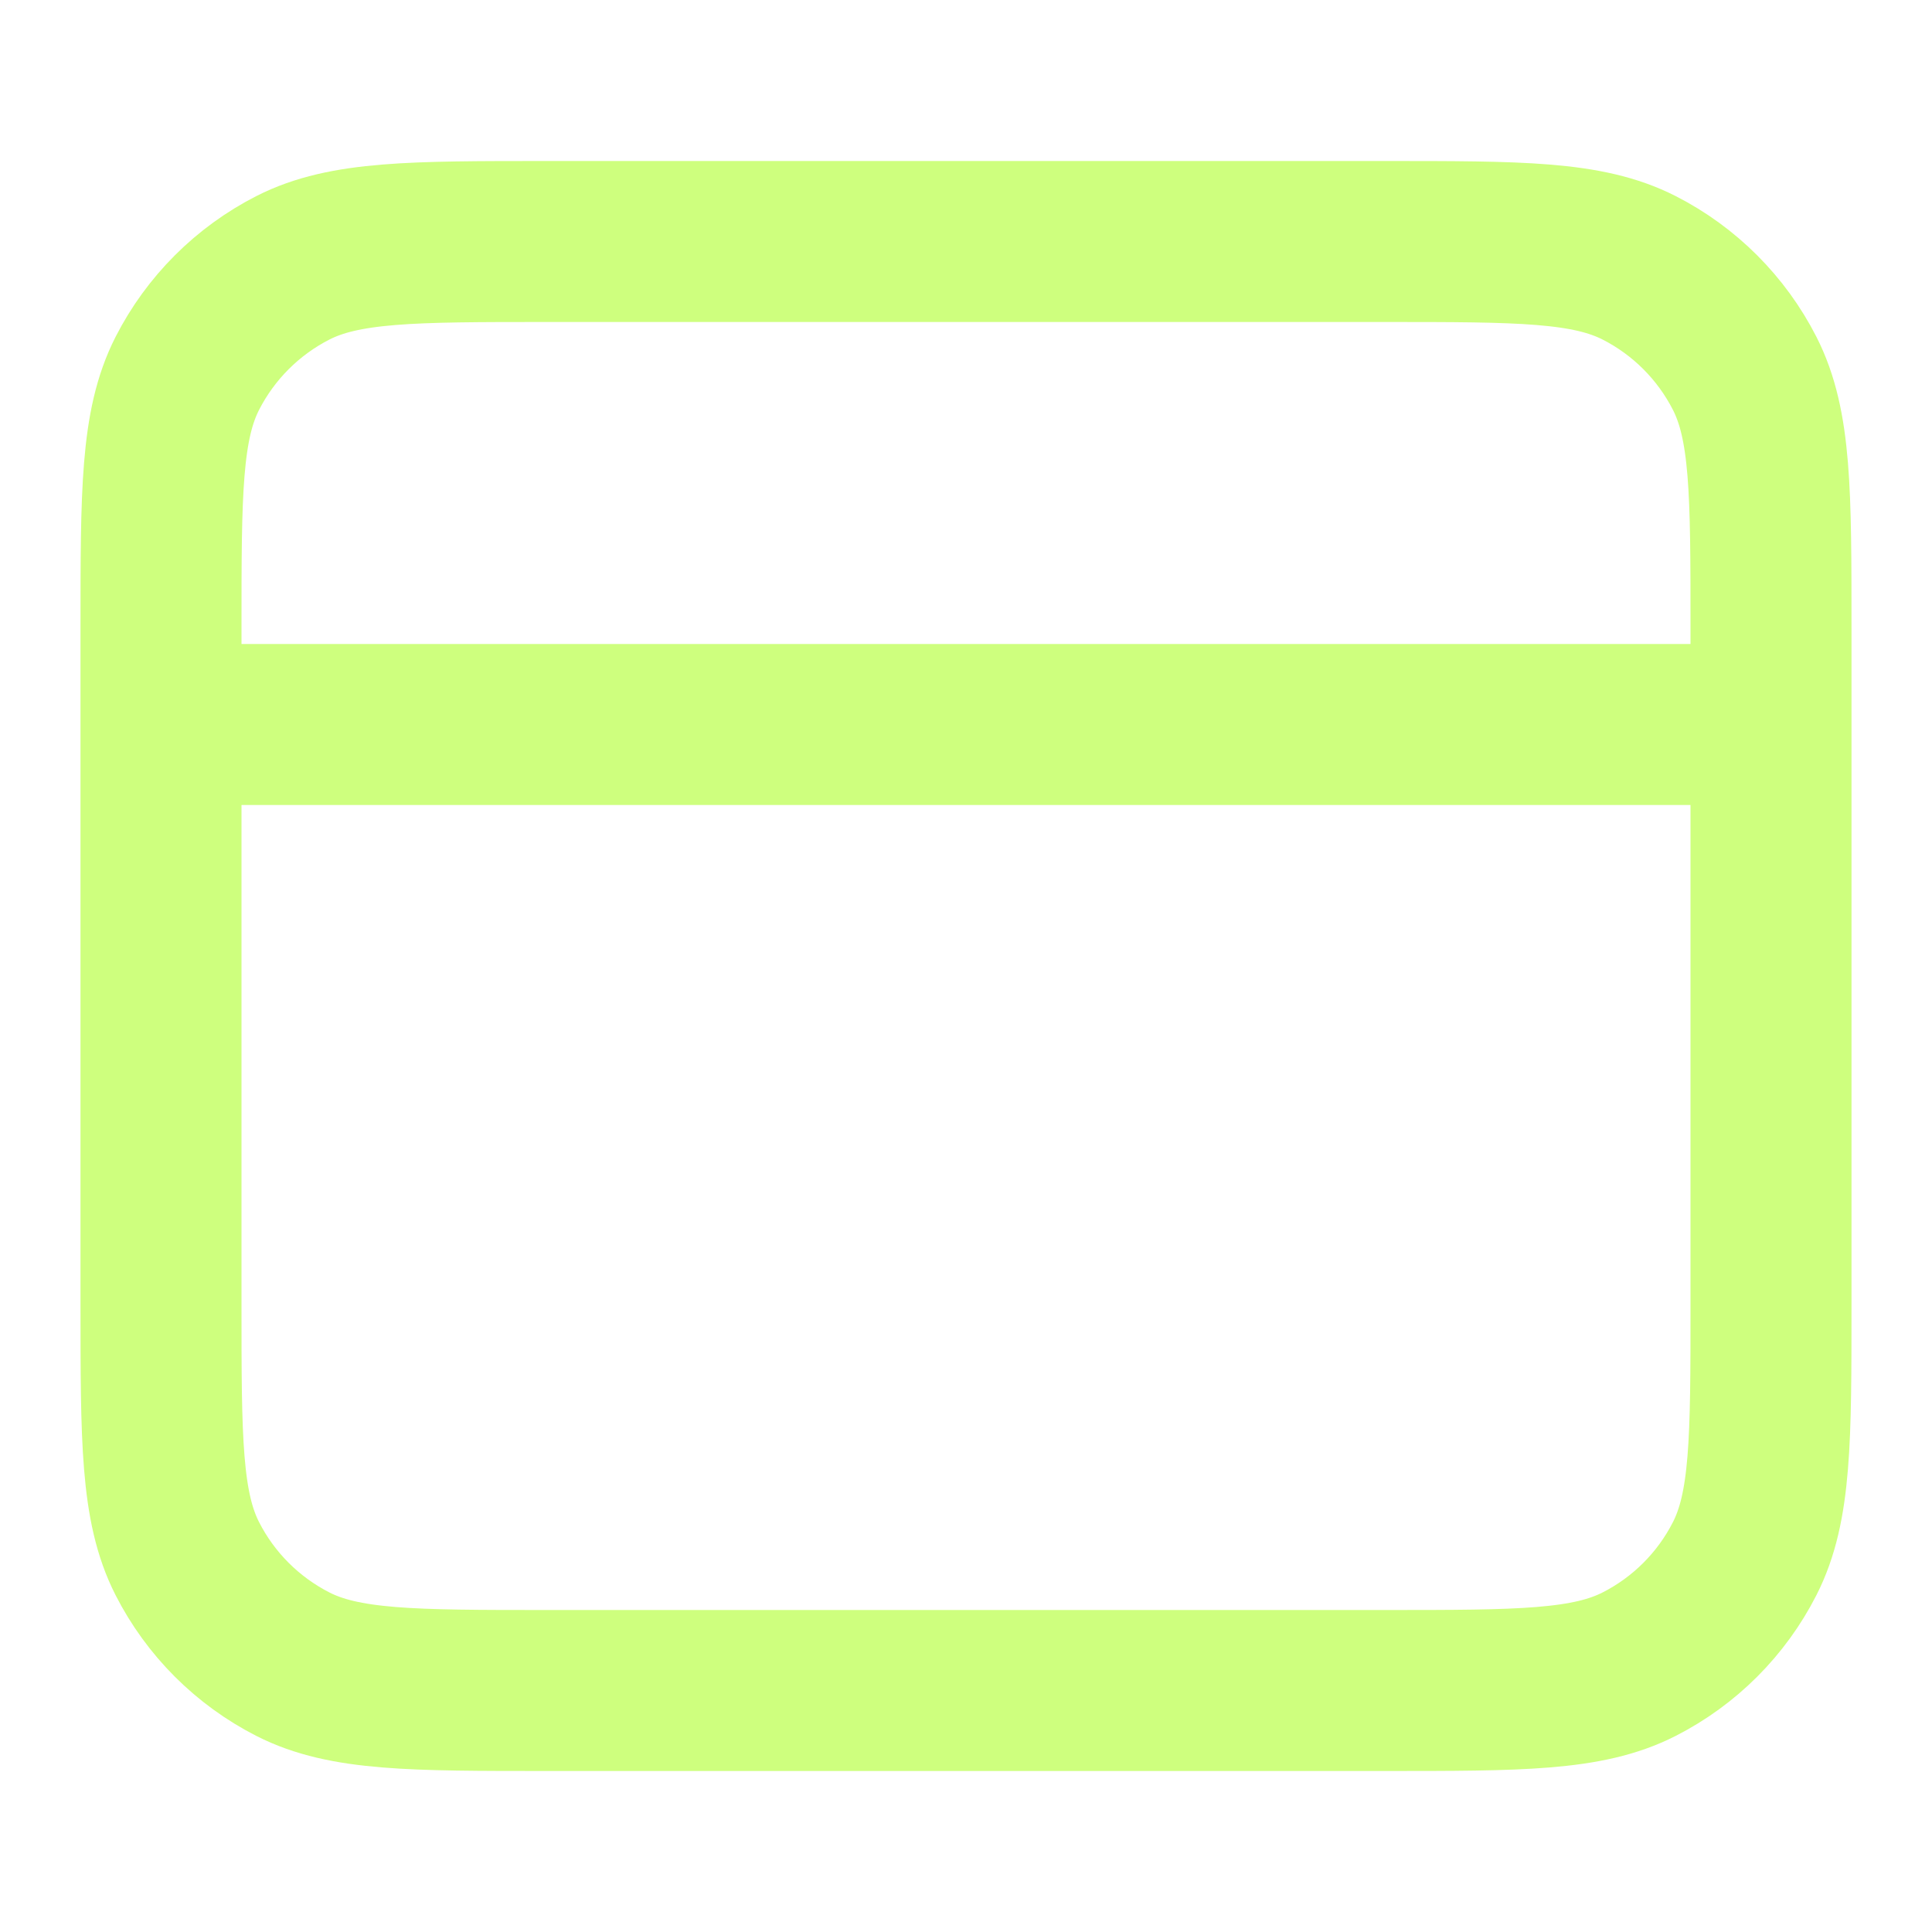
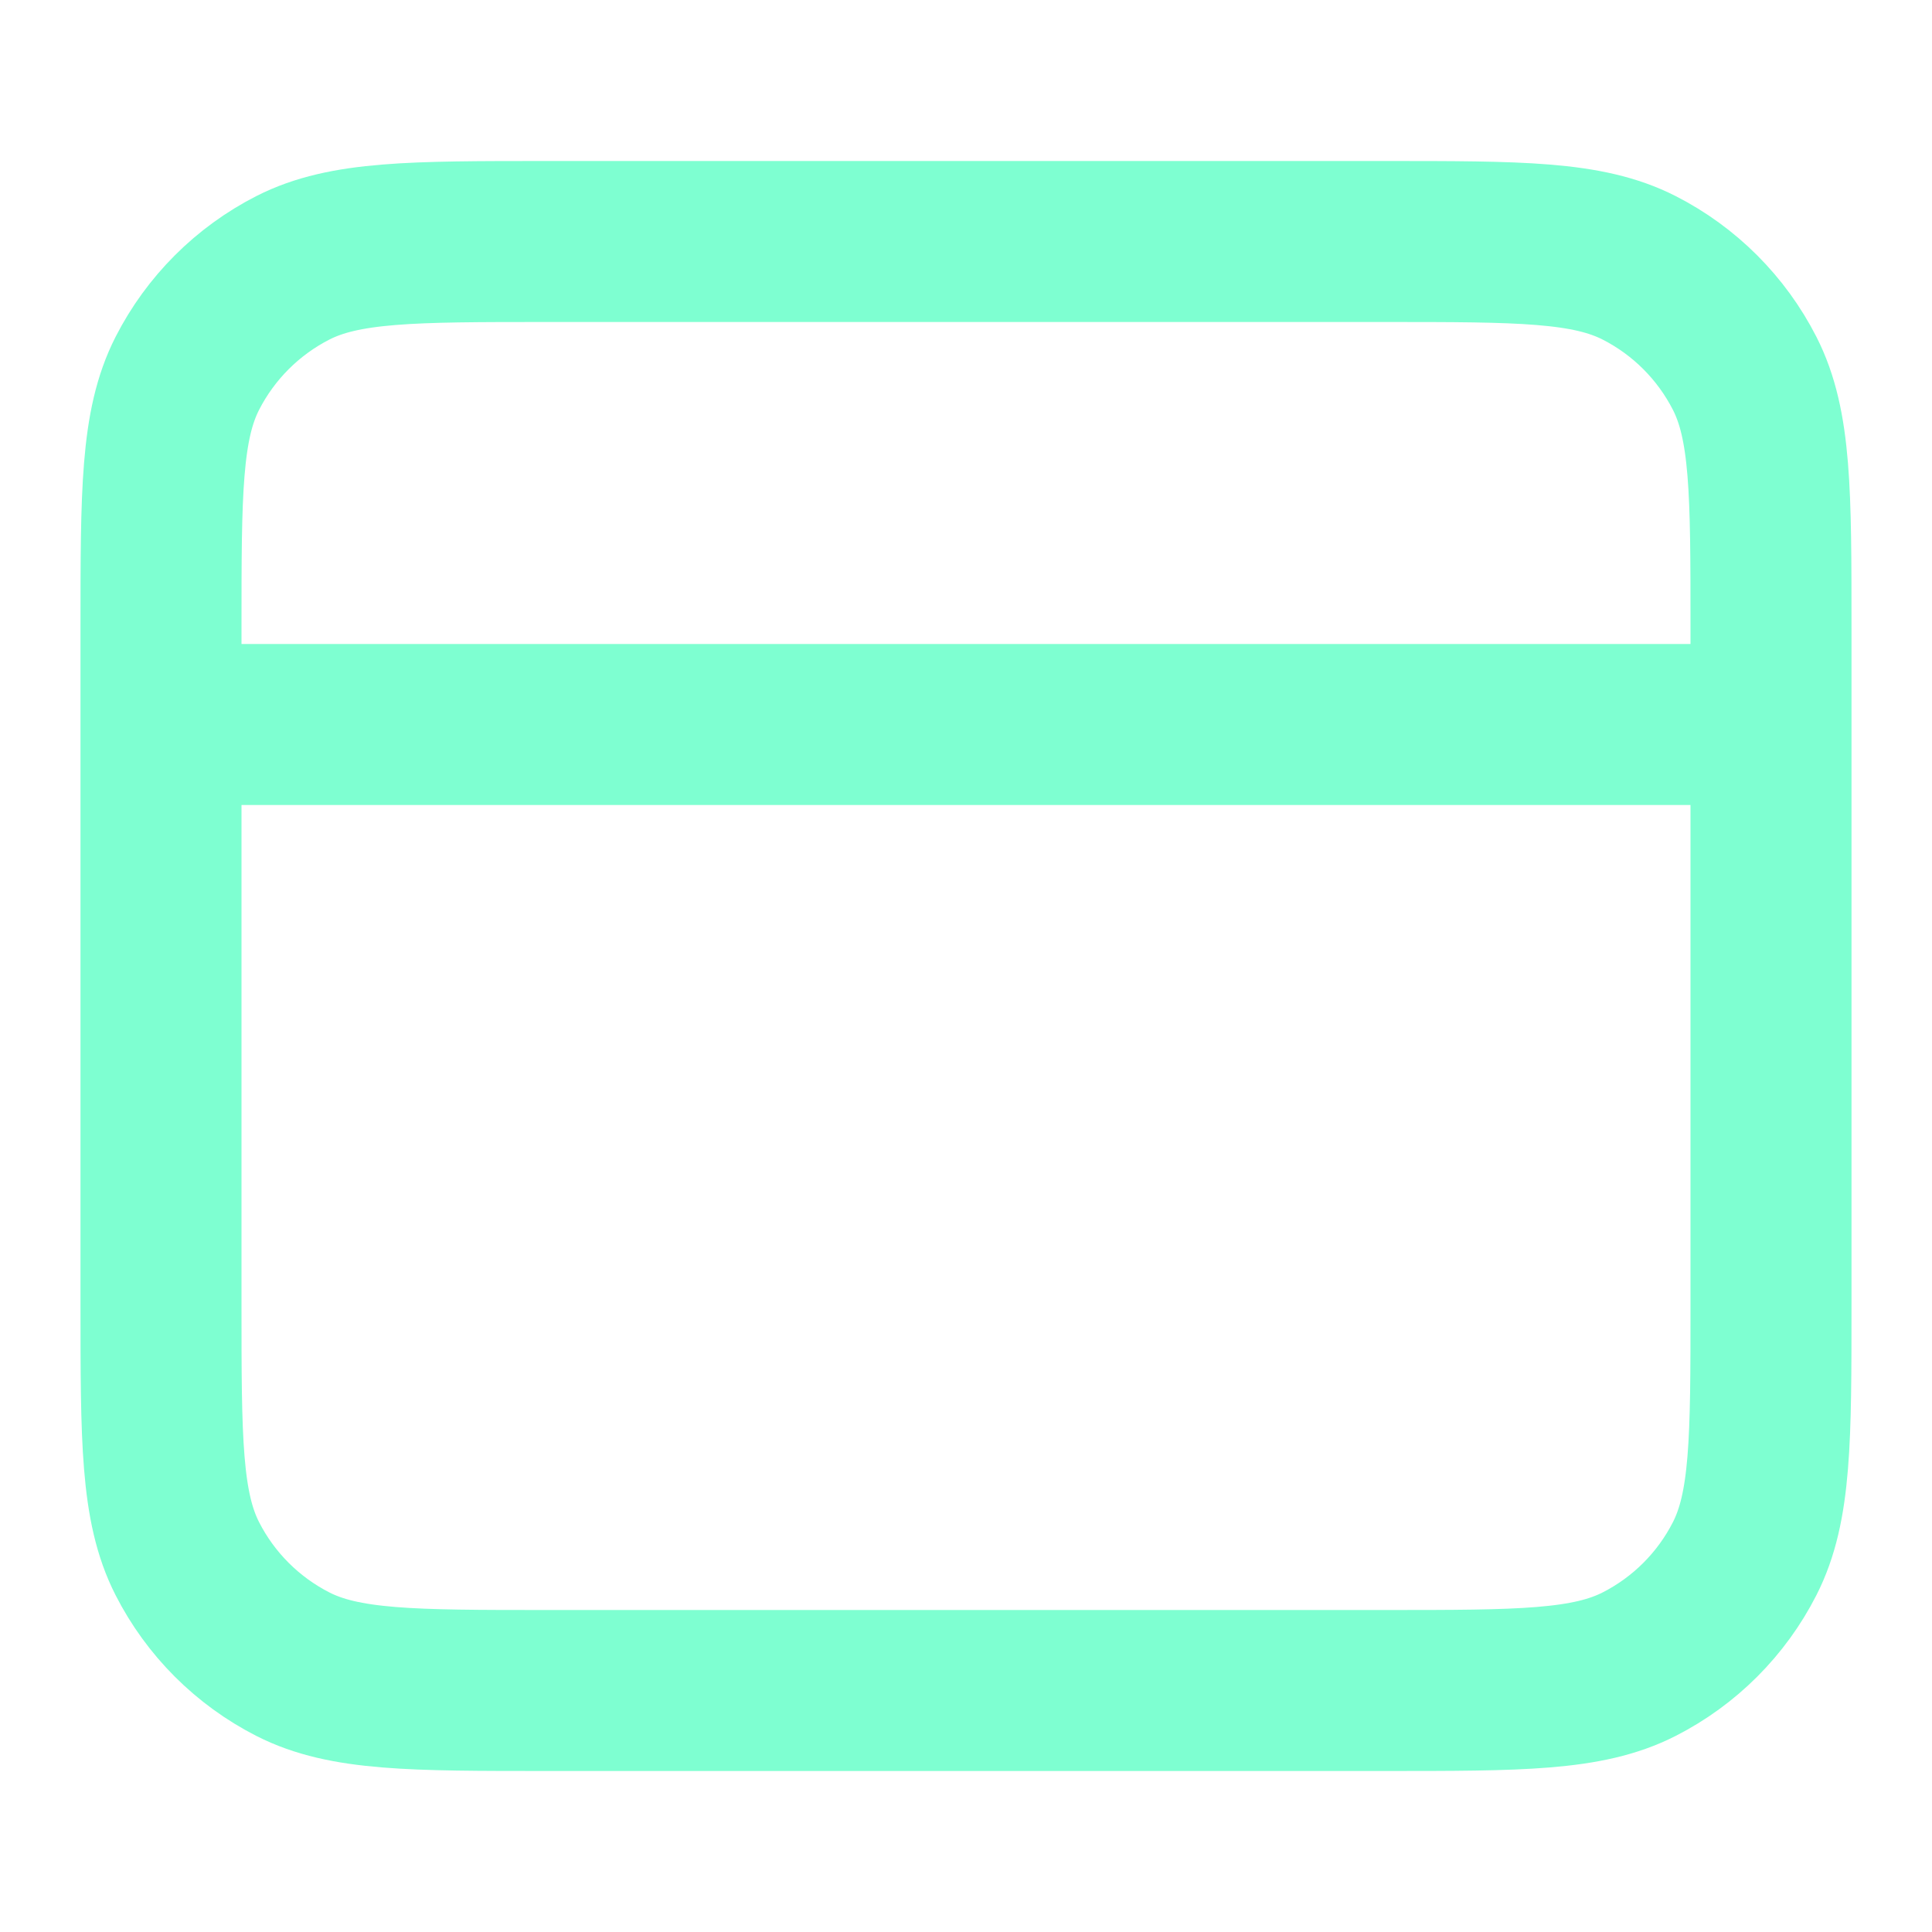
<svg xmlns="http://www.w3.org/2000/svg" width="24" height="24" viewBox="0 0 24 24" fill="none">
-   <path d="M22 9H2M2 7.8V16.2C2 17.88 2 18.72 2.327 19.362C2.615 19.927 3.074 20.385 3.638 20.673C4.28 21 5.12 21 6.8 21H17.2C18.88 21 19.72 21 20.362 20.673C20.927 20.385 21.385 19.927 21.673 19.362C22 18.72 22 17.88 22 16.2V7.8C22 6.12 22 5.28 21.673 4.638C21.385 4.074 20.927 3.615 20.362 3.327C19.72 3 18.88 3 17.2 3H6.8C5.12 3 4.28 3 3.638 3.327C3.074 3.615 2.615 4.074 2.327 4.638C2 5.28 2 6.12 2 7.8Z" stroke="#CEFF7E" stroke-width="2" stroke-linecap="round" stroke-linejoin="round" />
+   <path d="M22 9H2M2 7.8V16.2C2 17.88 2 18.72 2.327 19.362C2.615 19.927 3.074 20.385 3.638 20.673C4.28 21 5.12 21 6.8 21H17.2C18.88 21 19.72 21 20.362 20.673C20.927 20.385 21.385 19.927 21.673 19.362C22 18.72 22 17.88 22 16.2V7.8C22 6.12 22 5.28 21.673 4.638C21.385 4.074 20.927 3.615 20.362 3.327C19.72 3 18.88 3 17.2 3H6.8C5.12 3 4.28 3 3.638 3.327C3.074 3.615 2.615 4.074 2.327 4.638C2 5.28 2 6.12 2 7.8Z" stroke="#7EFFD1" stroke-width="2" stroke-linecap="round" stroke-linejoin="round" />
</svg>
